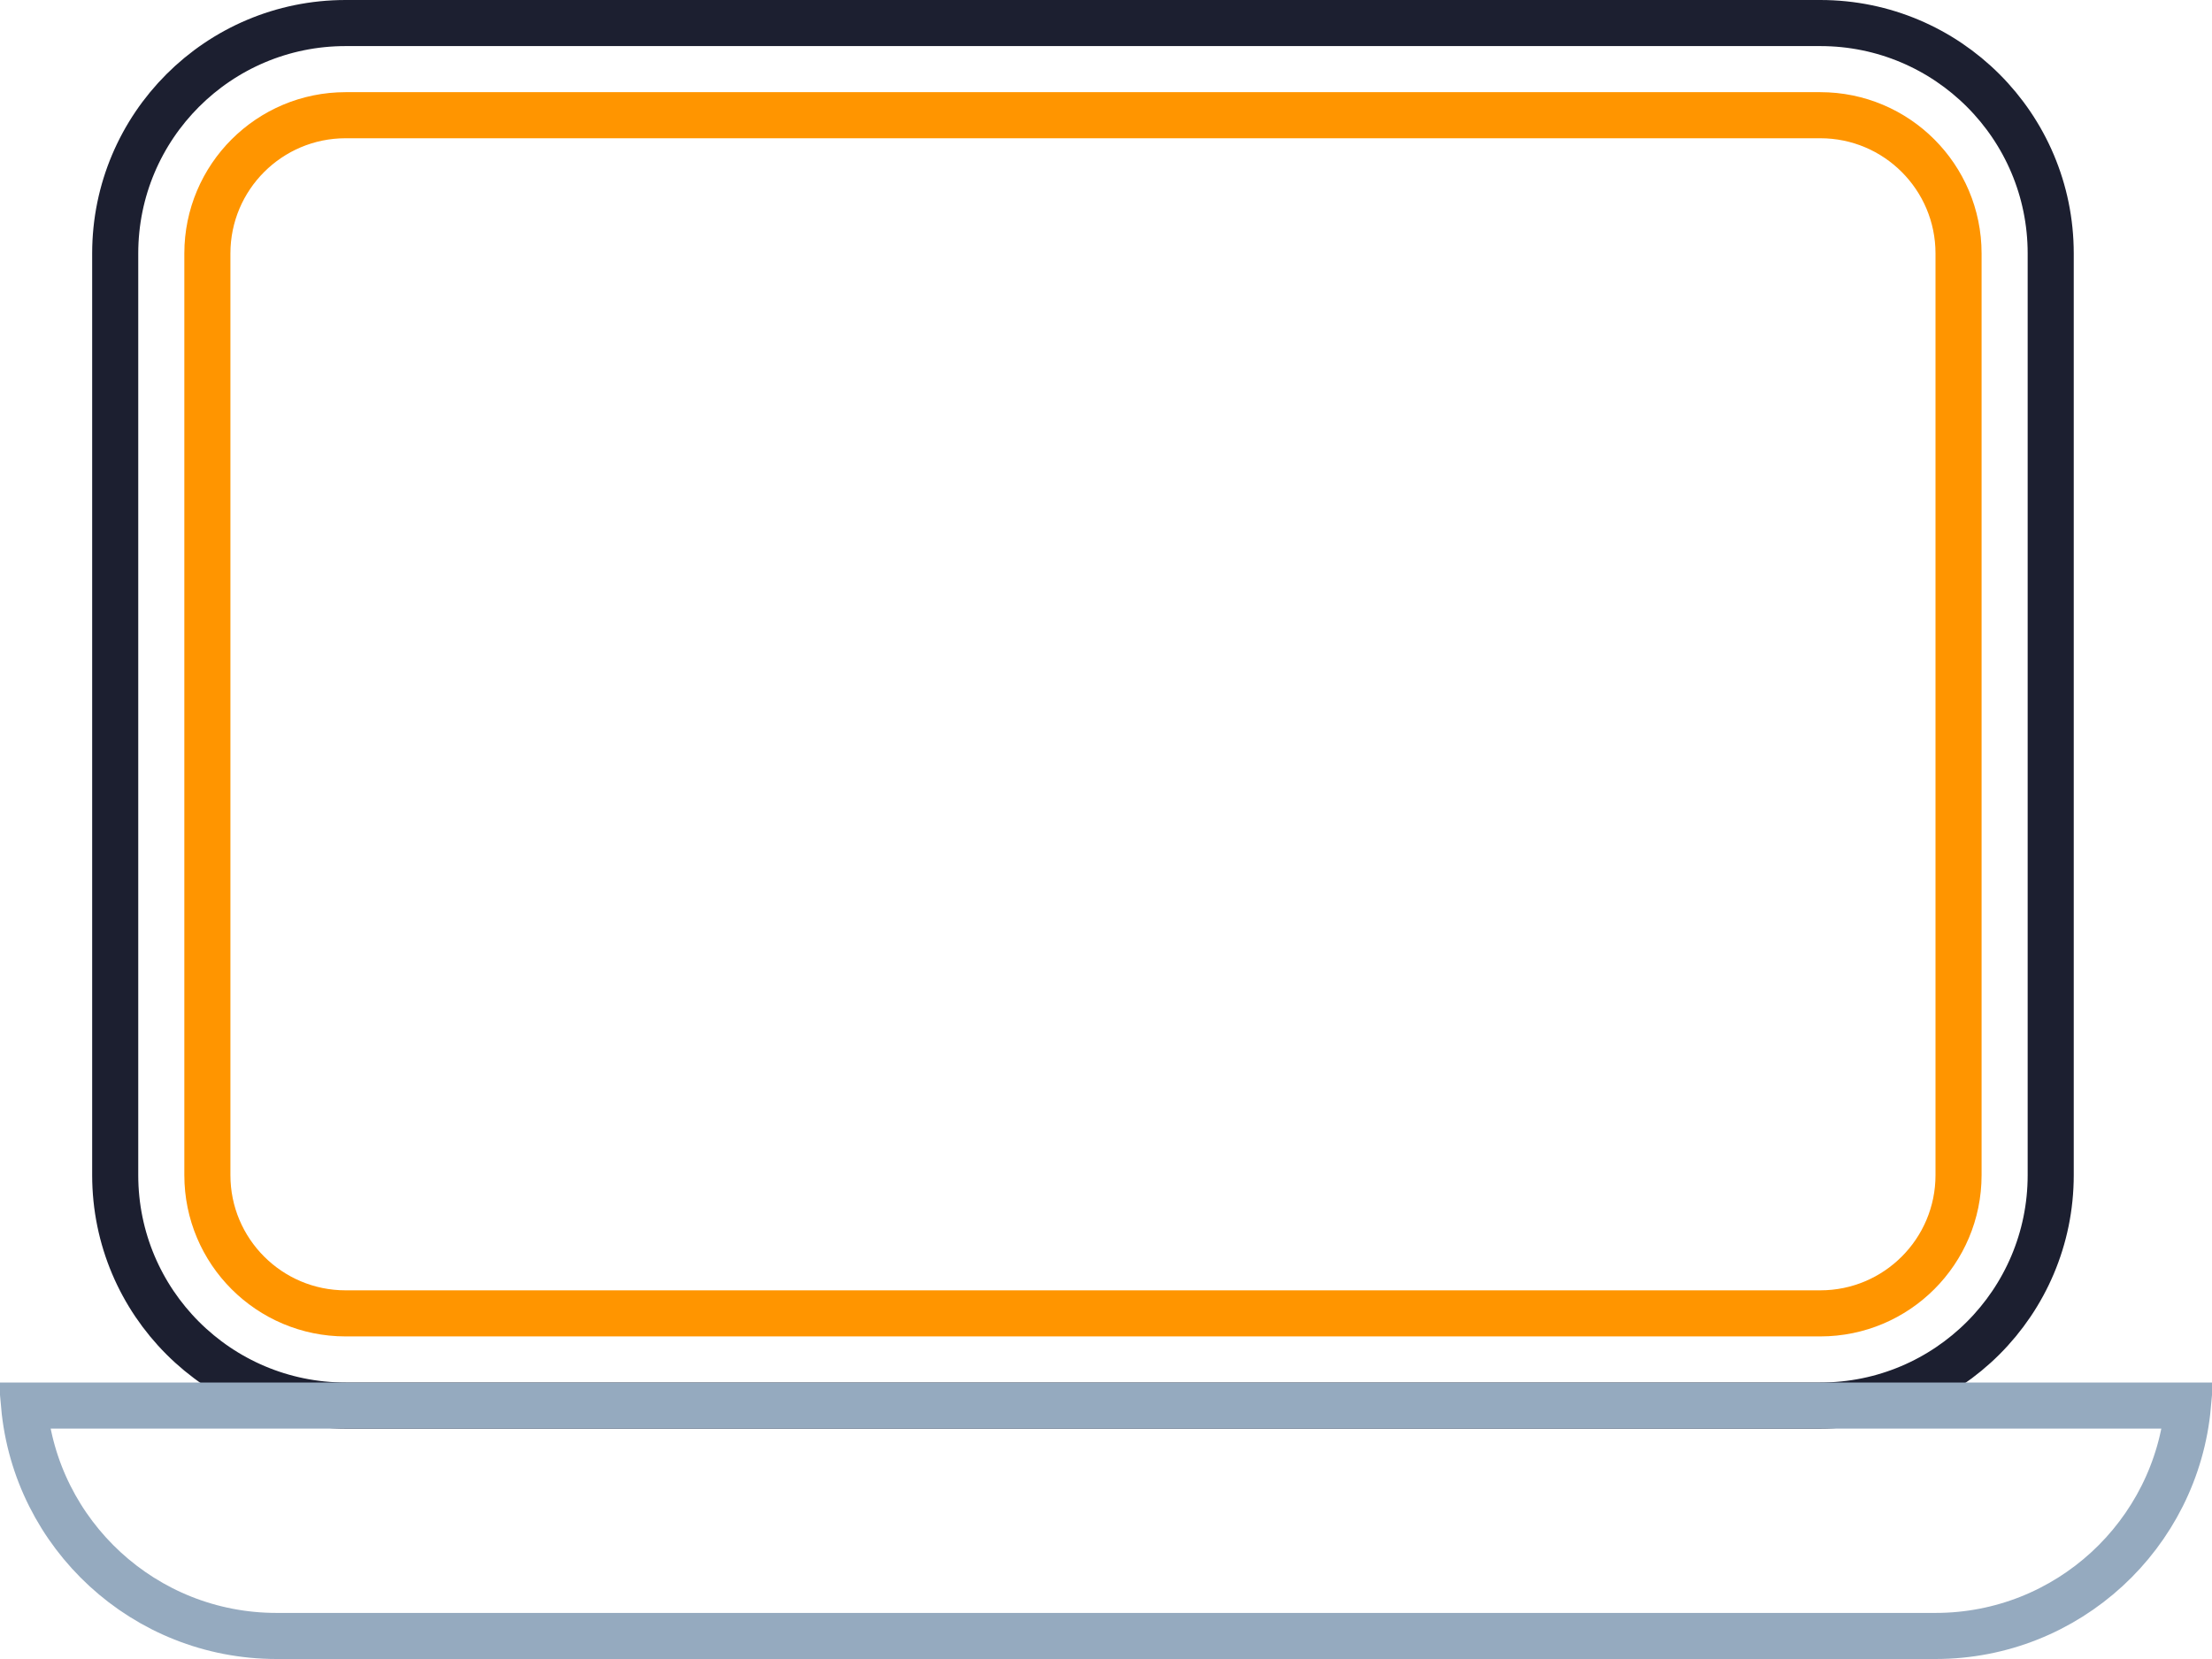
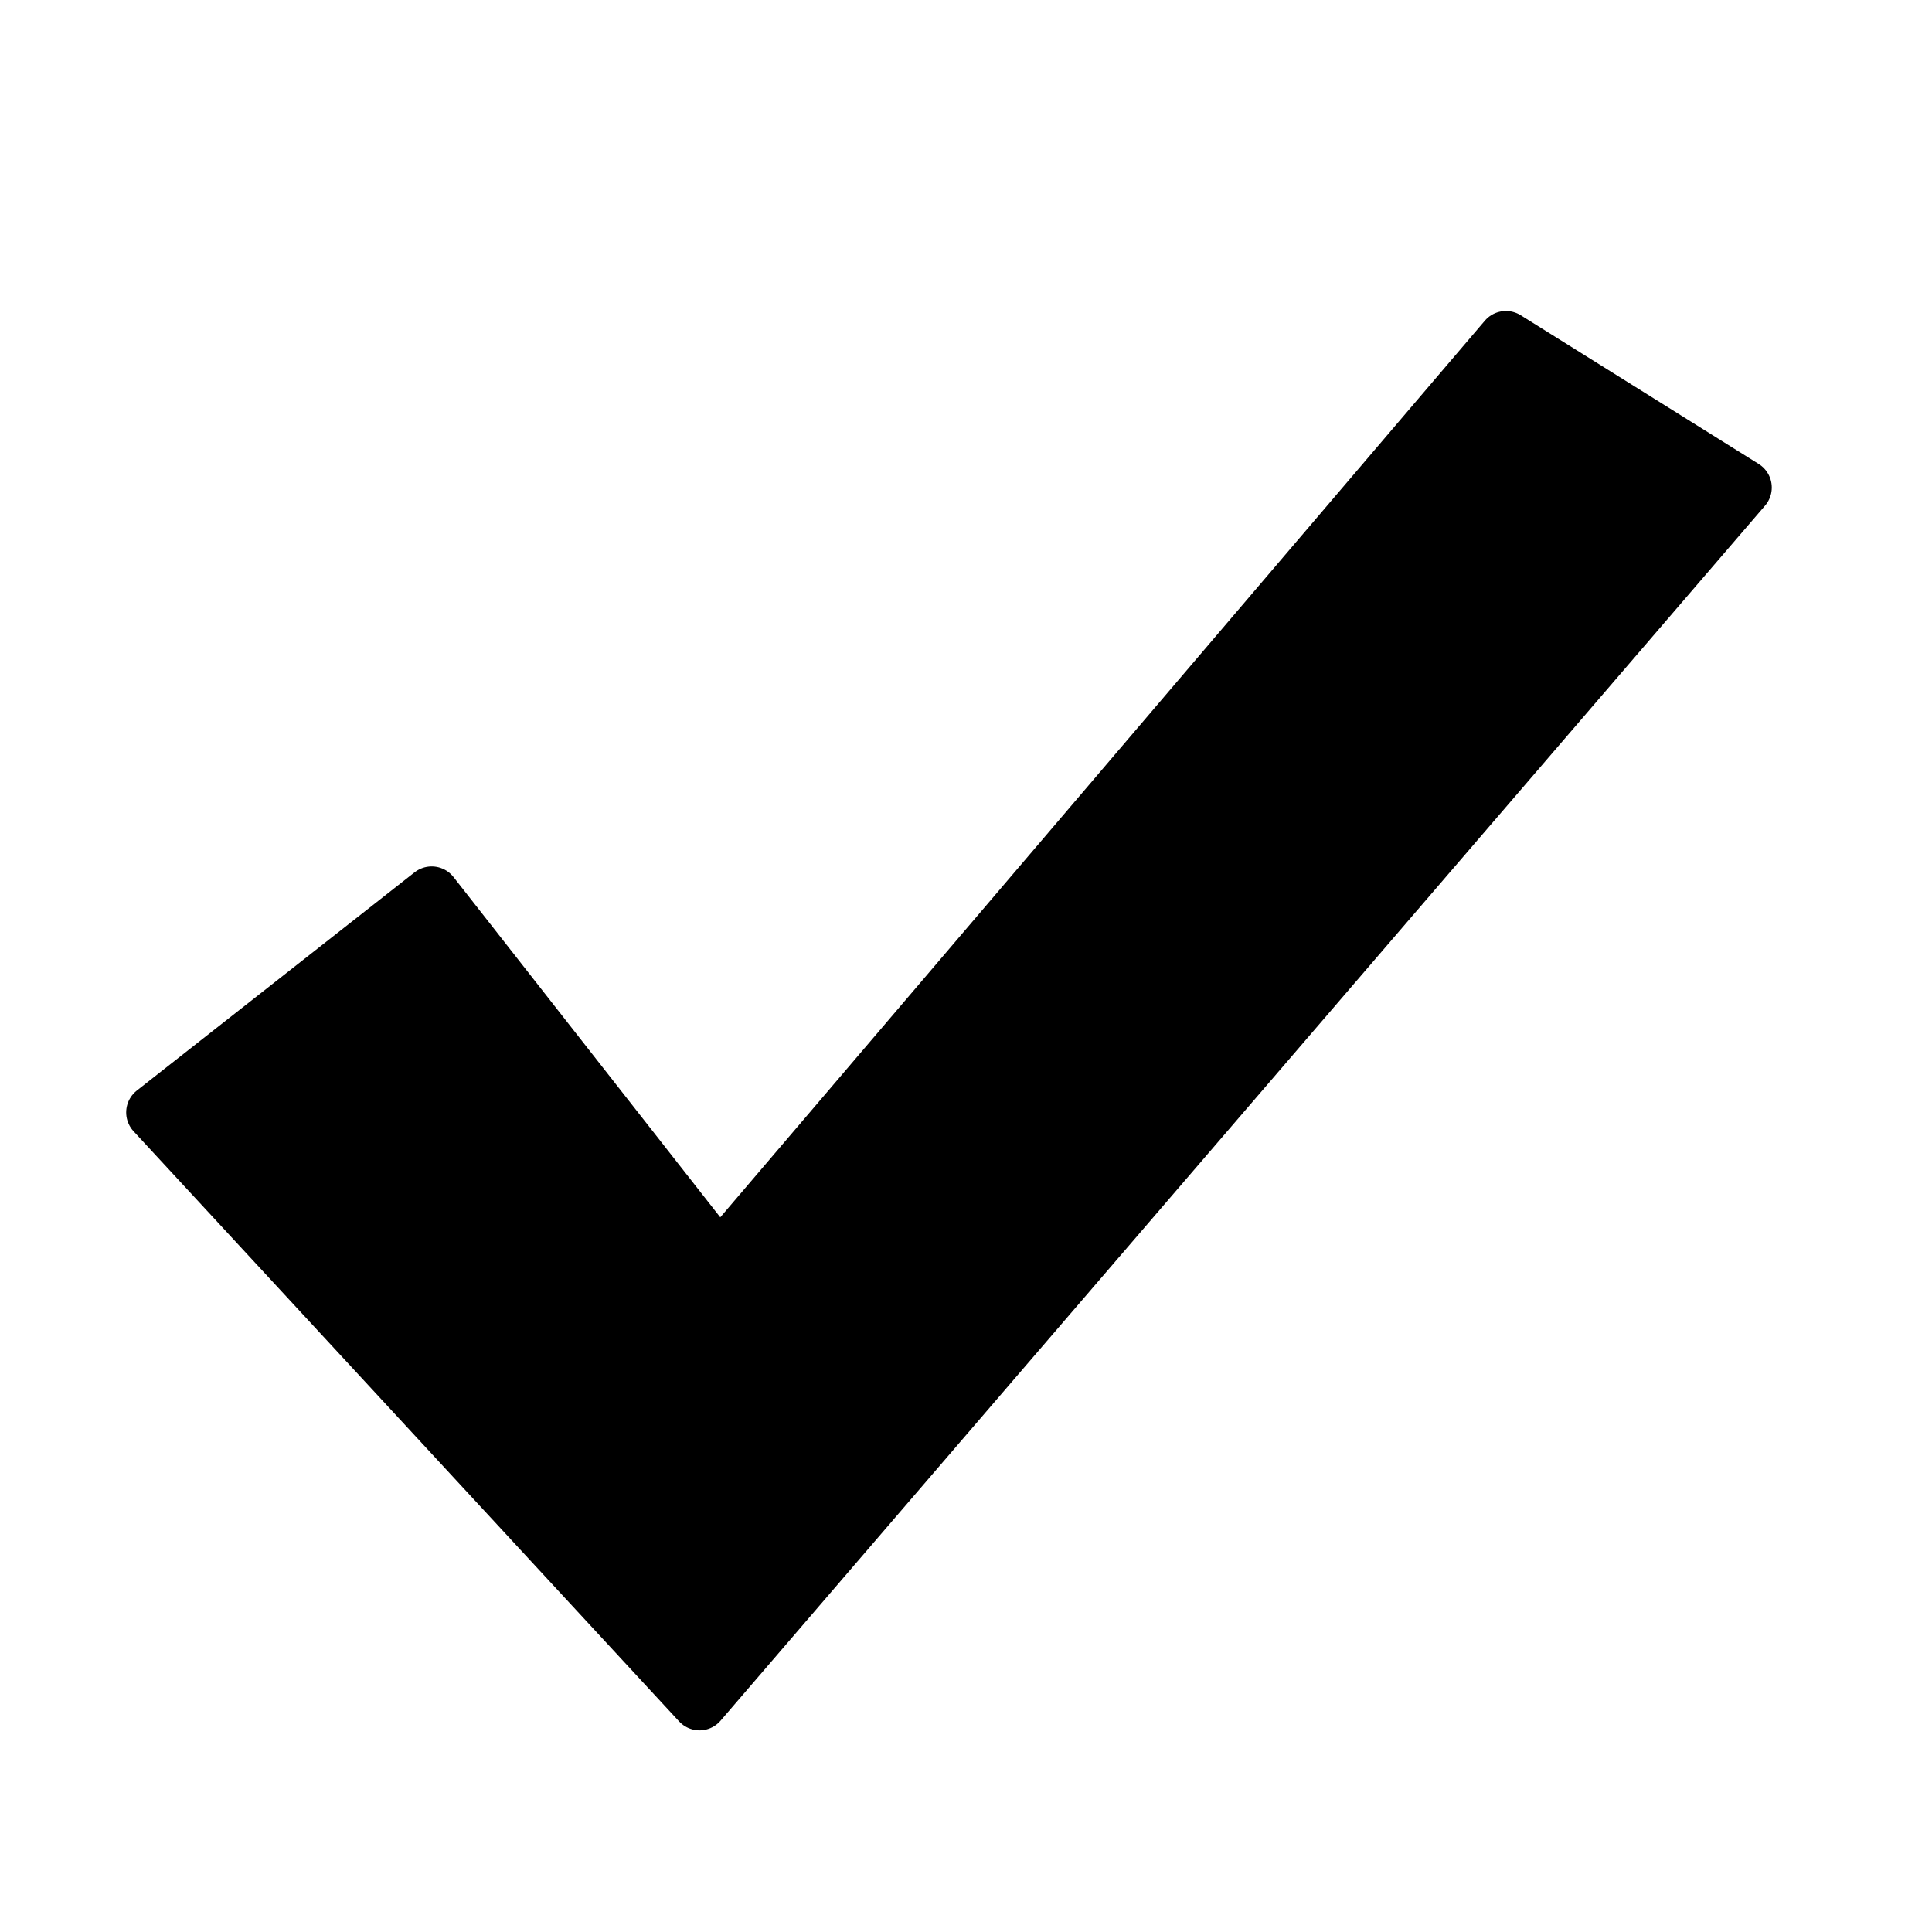
- <svg xmlns="http://www.w3.org/2000/svg" width="48px" height="36px" viewBox="0 0 48 36" version="1.1">
-   <defs />
-   <g id="Template-4--For-Individuals" stroke="none" stroke-width="1" fill="none" fill-rule="evenodd">
-     <g id="22.01.18-Bitcoin.org_Bitcoin-for-individuals_Desktop-1200px--" transform="translate(-1177, -609)">
-       <g id="//contenct" transform="translate(215, 555)">
-         <g id="box3" transform="translate(798, 0)">
-           <g id="icon/laptop" transform="translate(157, 42)">
-             <g id="icon/Desktop">
-               <g id="Group-3" transform="translate(7, 12)">
-                 <rect id="Rectangle-6" stroke="#1C1F30" x="2.5" y="0.5" width="42" height="30" rx="5" />
-                 <rect id="Rectangle-6" stroke="#FF9500" x="4.5" y="2.5" width="38" height="26" rx="3" />
-                 <path d="M0.522,35.5 L47.478,35.5 C47.225,32.697 44.869,30.5 42,30.5 L6,30.5 C3.131,30.5 0.775,32.697 0.522,35.5 Z" id="Rectangle-3" stroke="#95AABF" transform="translate(24, 33) rotate(180) translate(-24, -33) " />
-               </g>
-             </g>
-           </g>
-         </g>
-       </g>
-     </g>
-   </g>
+ <svg xmlns="http://www.w3.org/2000/svg" width="32" height="32">
+   <path d="M7.15 14.811l-4.6 3.614 9.036 9.775 17.3-20.125-3.943-2.464-13.028 15.278z" stroke="#000" stroke-width=".92" stroke-linecap="round" stroke-linejoin="round" />
</svg>
